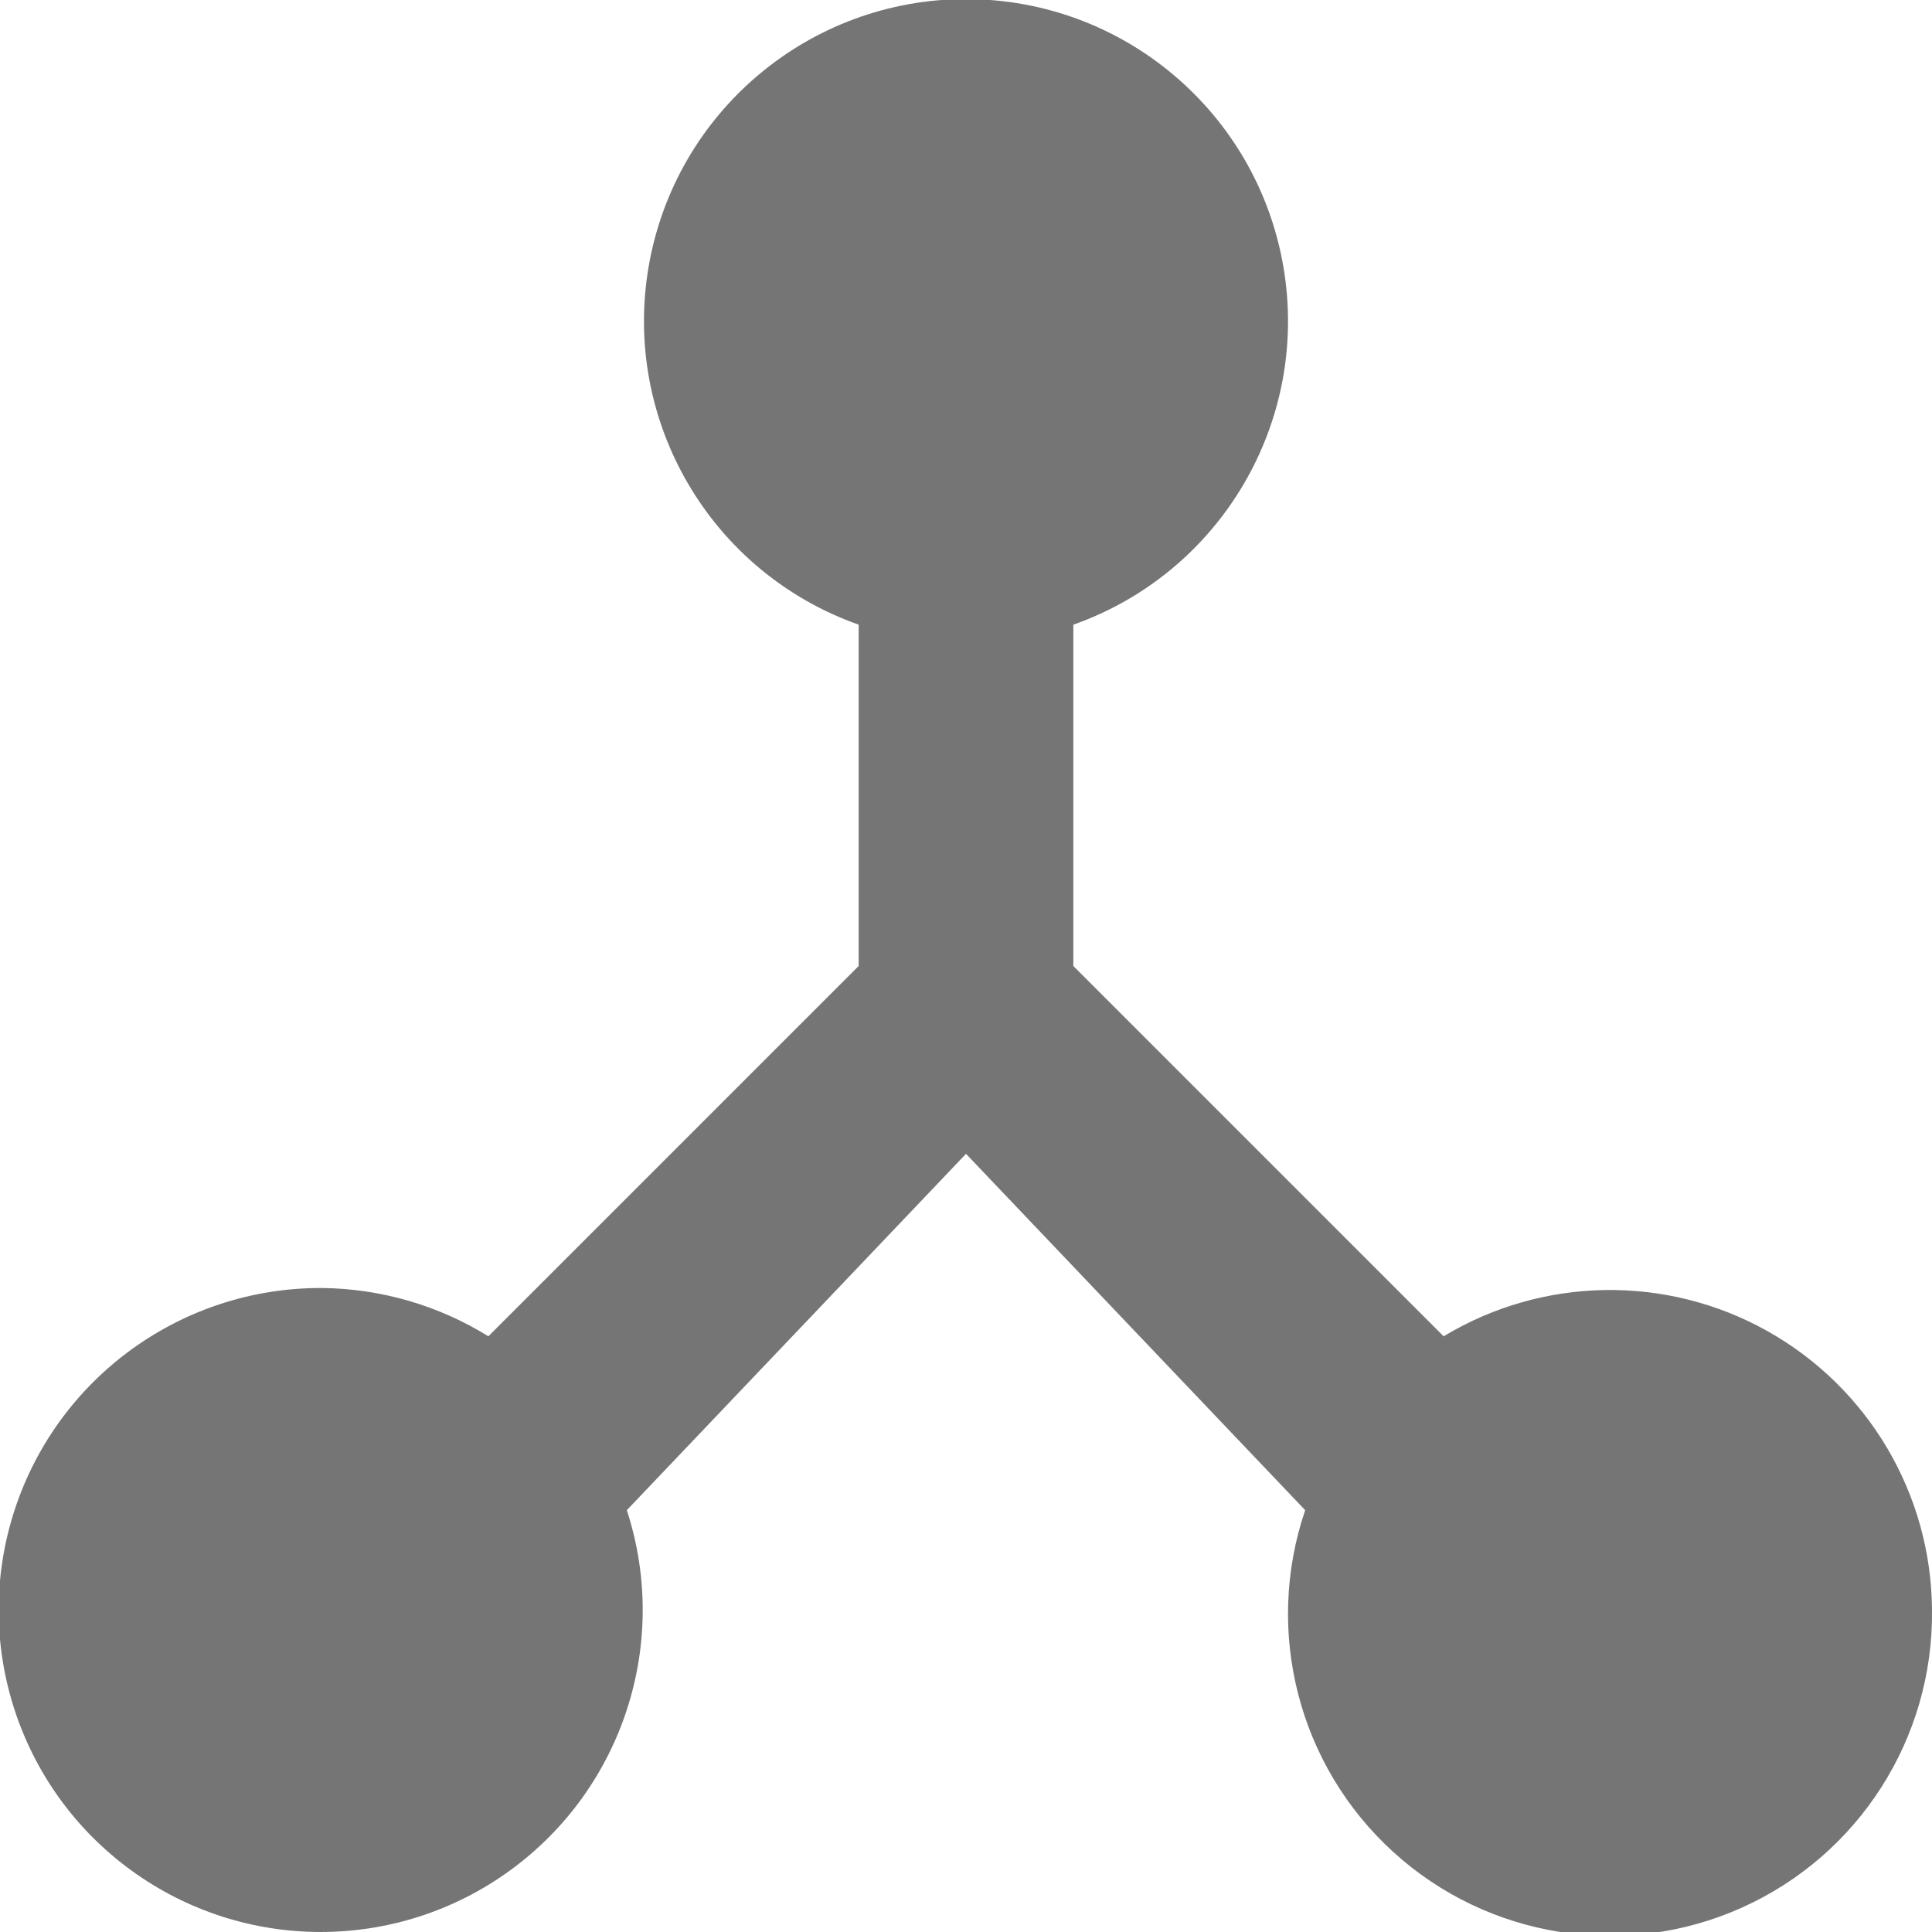
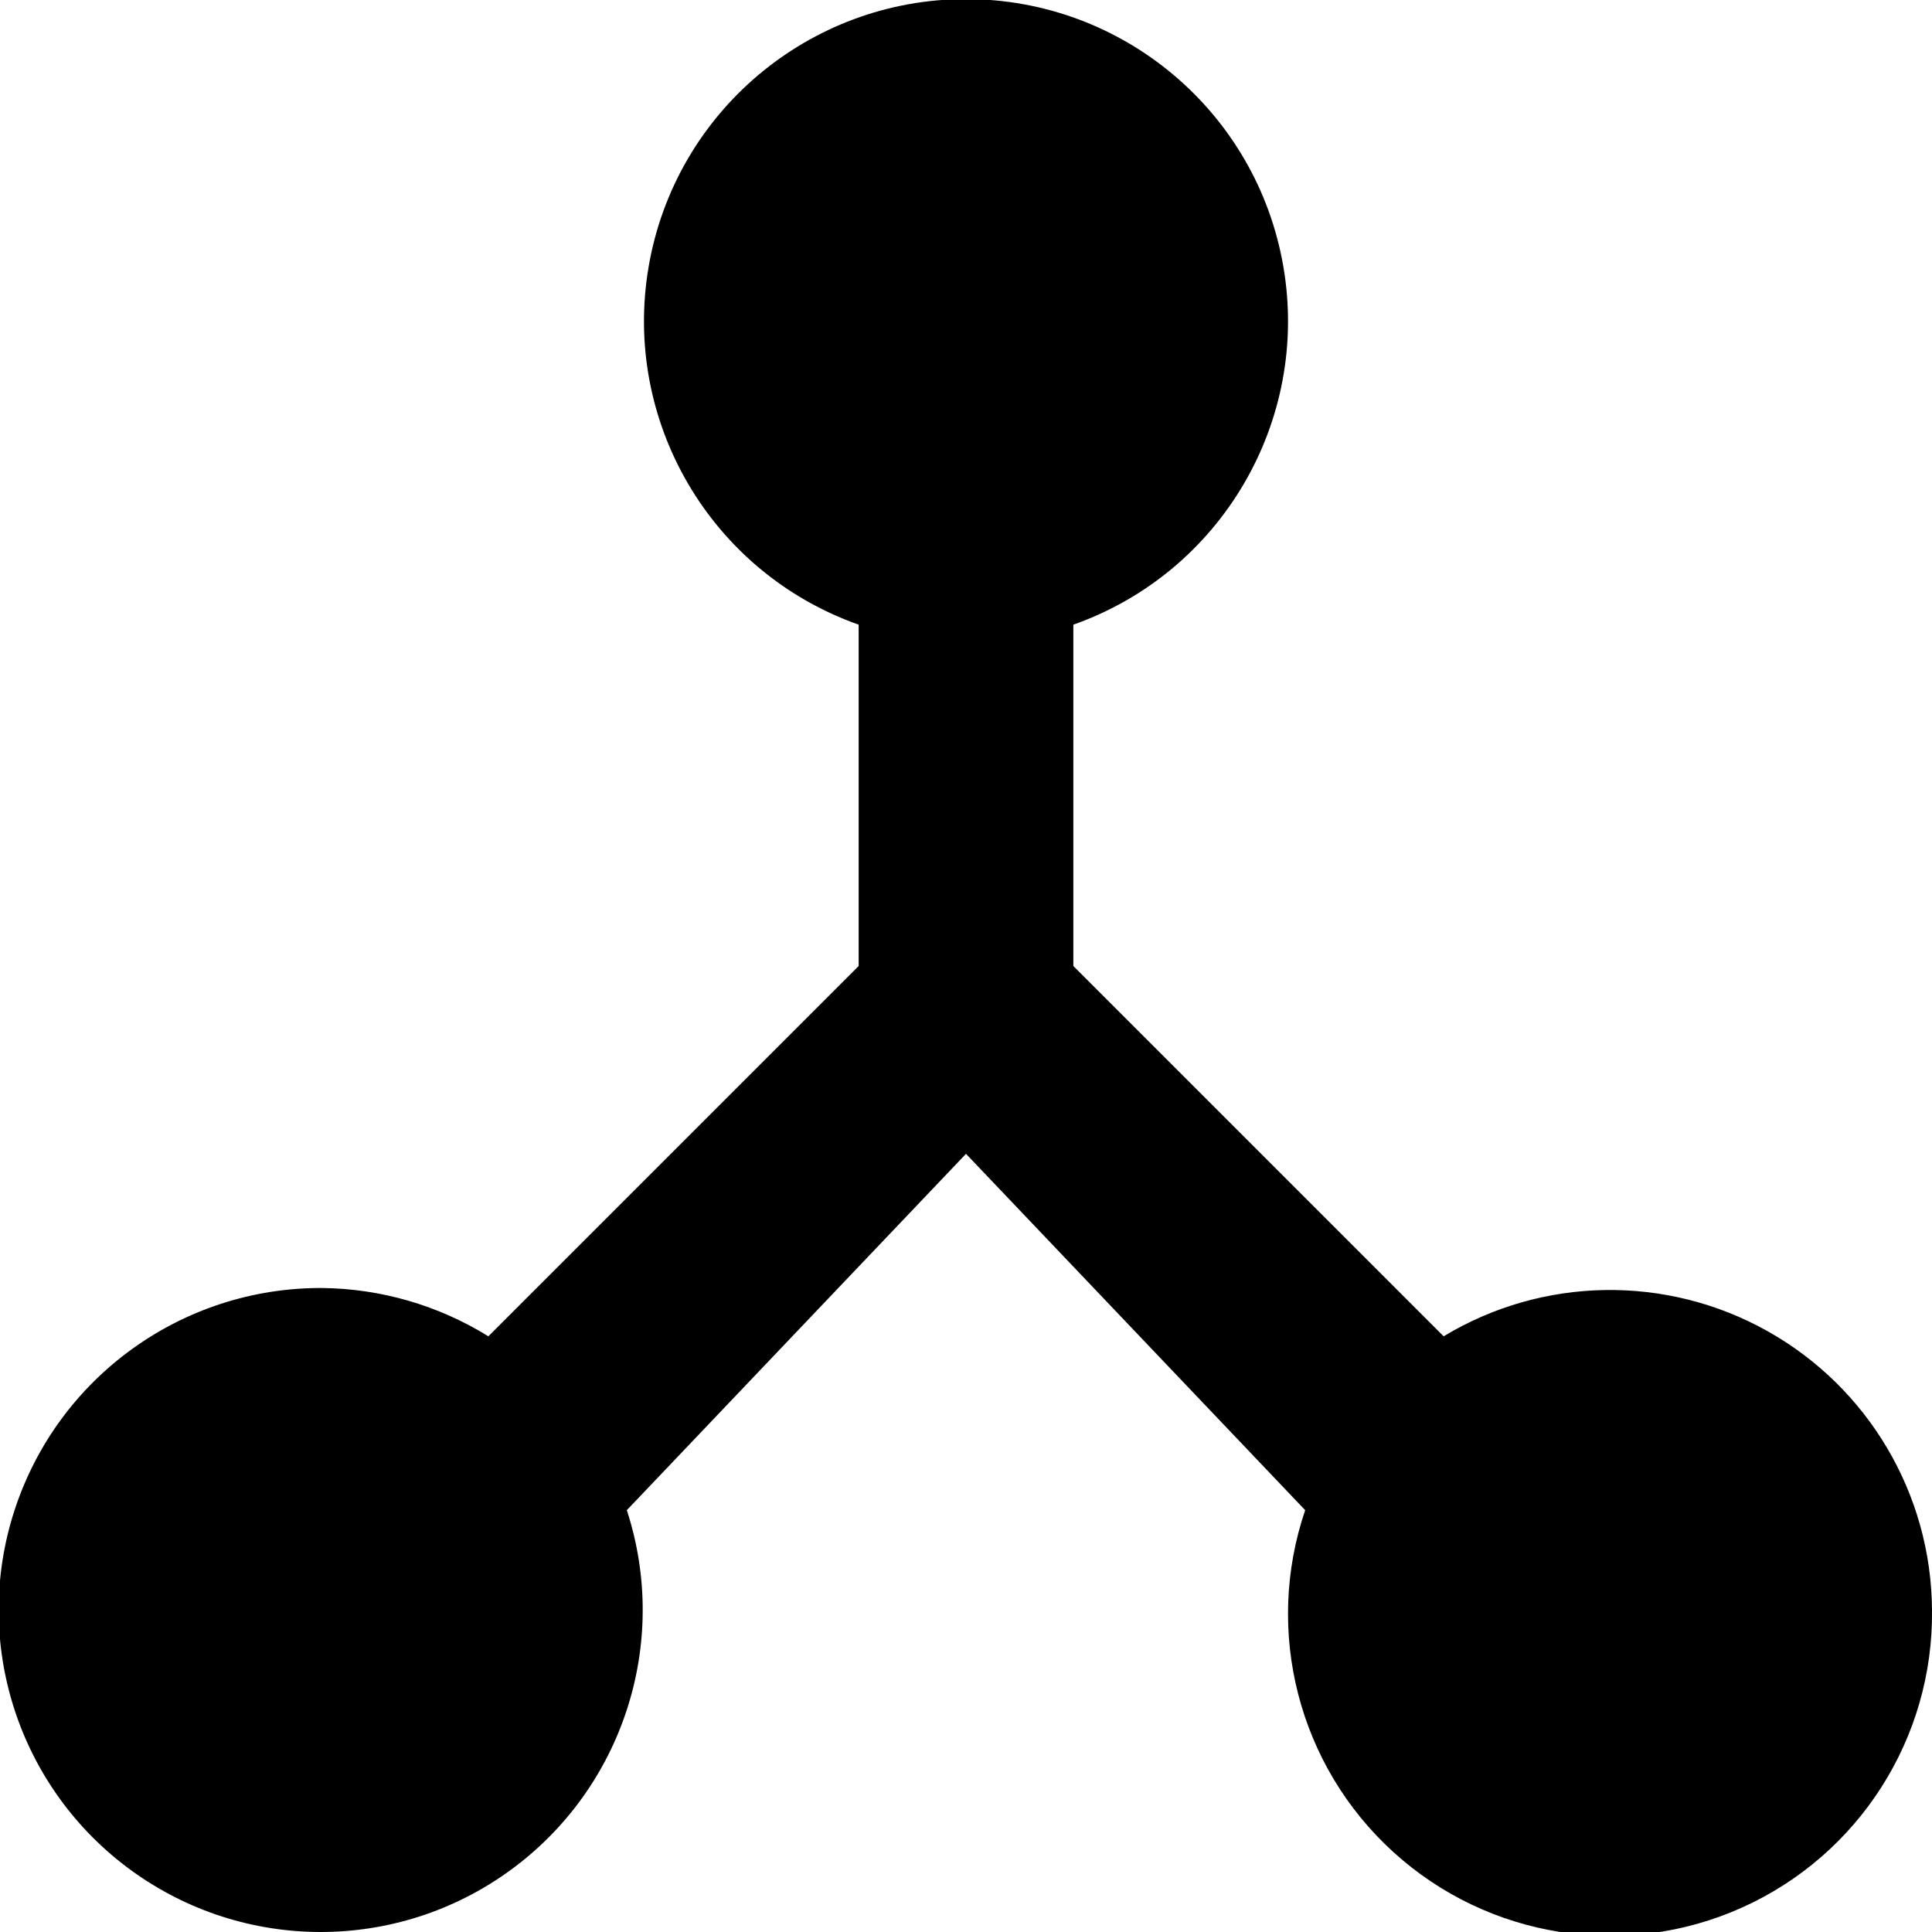
- <svg xmlns="http://www.w3.org/2000/svg" id="Layer_1" data-name="Layer 1" viewBox="0 0 18 18">
-   <defs>
-     <style>.cls-1{fill:#757575;fill-rule:evenodd;}</style>
-   </defs>
-   <path class="cls-1" d="M18,15a3,3,0,1,1-5.84-.93L9,10.75,5.84,14.07A3,3,0,1,1,3,12a3,3,0,0,1,1.55.45L8,9V5.82a3,3,0,1,1,2,0V9l3.45,3.45A3,3,0,0,1,18,15Z" />
+ <svg xmlns="http://www.w3.org/2000/svg" width="1000" height="1000" viewBox="0 0 750 750">
+   <path d="M750 625c.598 49.754-28.371 95.125-73.758 115.52-45.383 20.394-98.543 11.925-135.347-21.555-36.81-33.485-50.25-85.61-34.227-132.715L375 447.918 243.332 586.25c16.805 51.543-1.527 108.04-45.394 139.895-43.864 31.855-103.266 31.8-147.075-.13C7.055 694.083-11.18 637.552 5.72 586.04 22.613 534.527 70.789 499.777 125 500a125.019 125.019 0 0 1 64.582 18.75L333.332 375V242.5c-57.394-20.293-91.828-78.984-81.531-138.988C262.094 43.508 314.12-.352 375-.352s112.906 43.86 123.2 103.864c10.296 60.004-24.137 118.695-81.532 138.988V375l143.75 143.75c38.488-23.227 86.48-24 125.695-2.02C725.328 538.707 749.723 580.047 750 625zm0 0" />
</svg>
